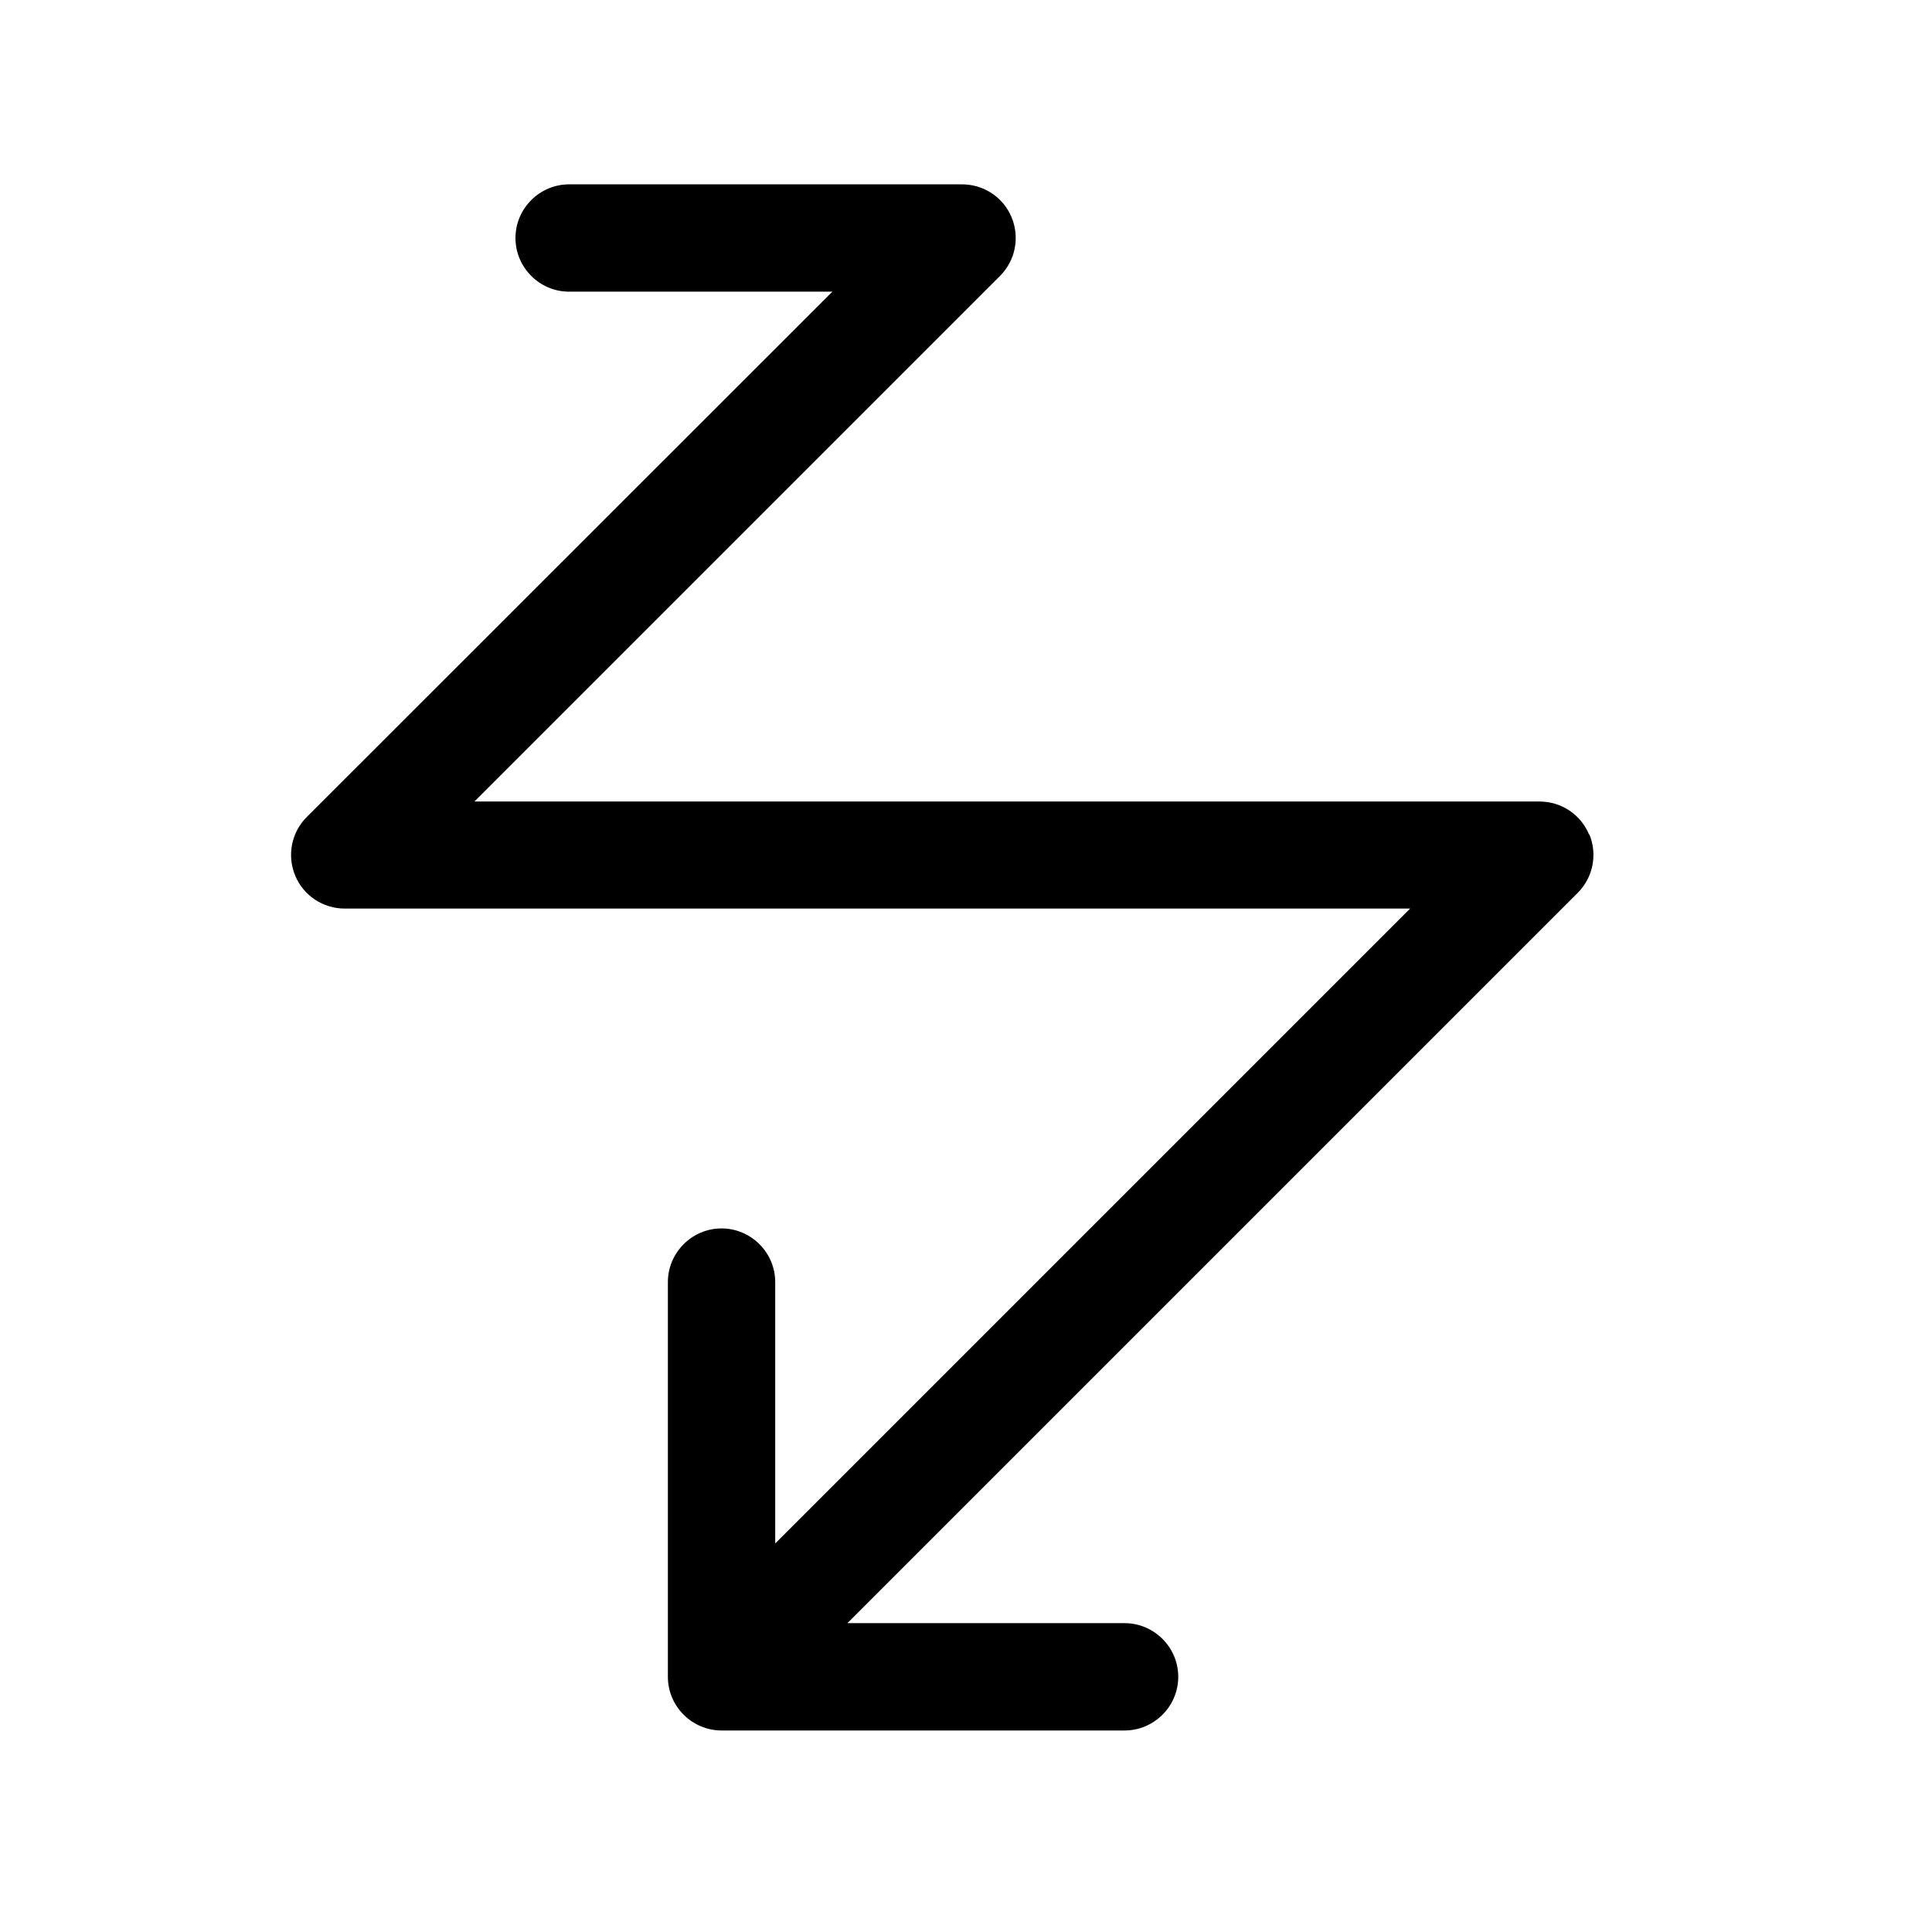
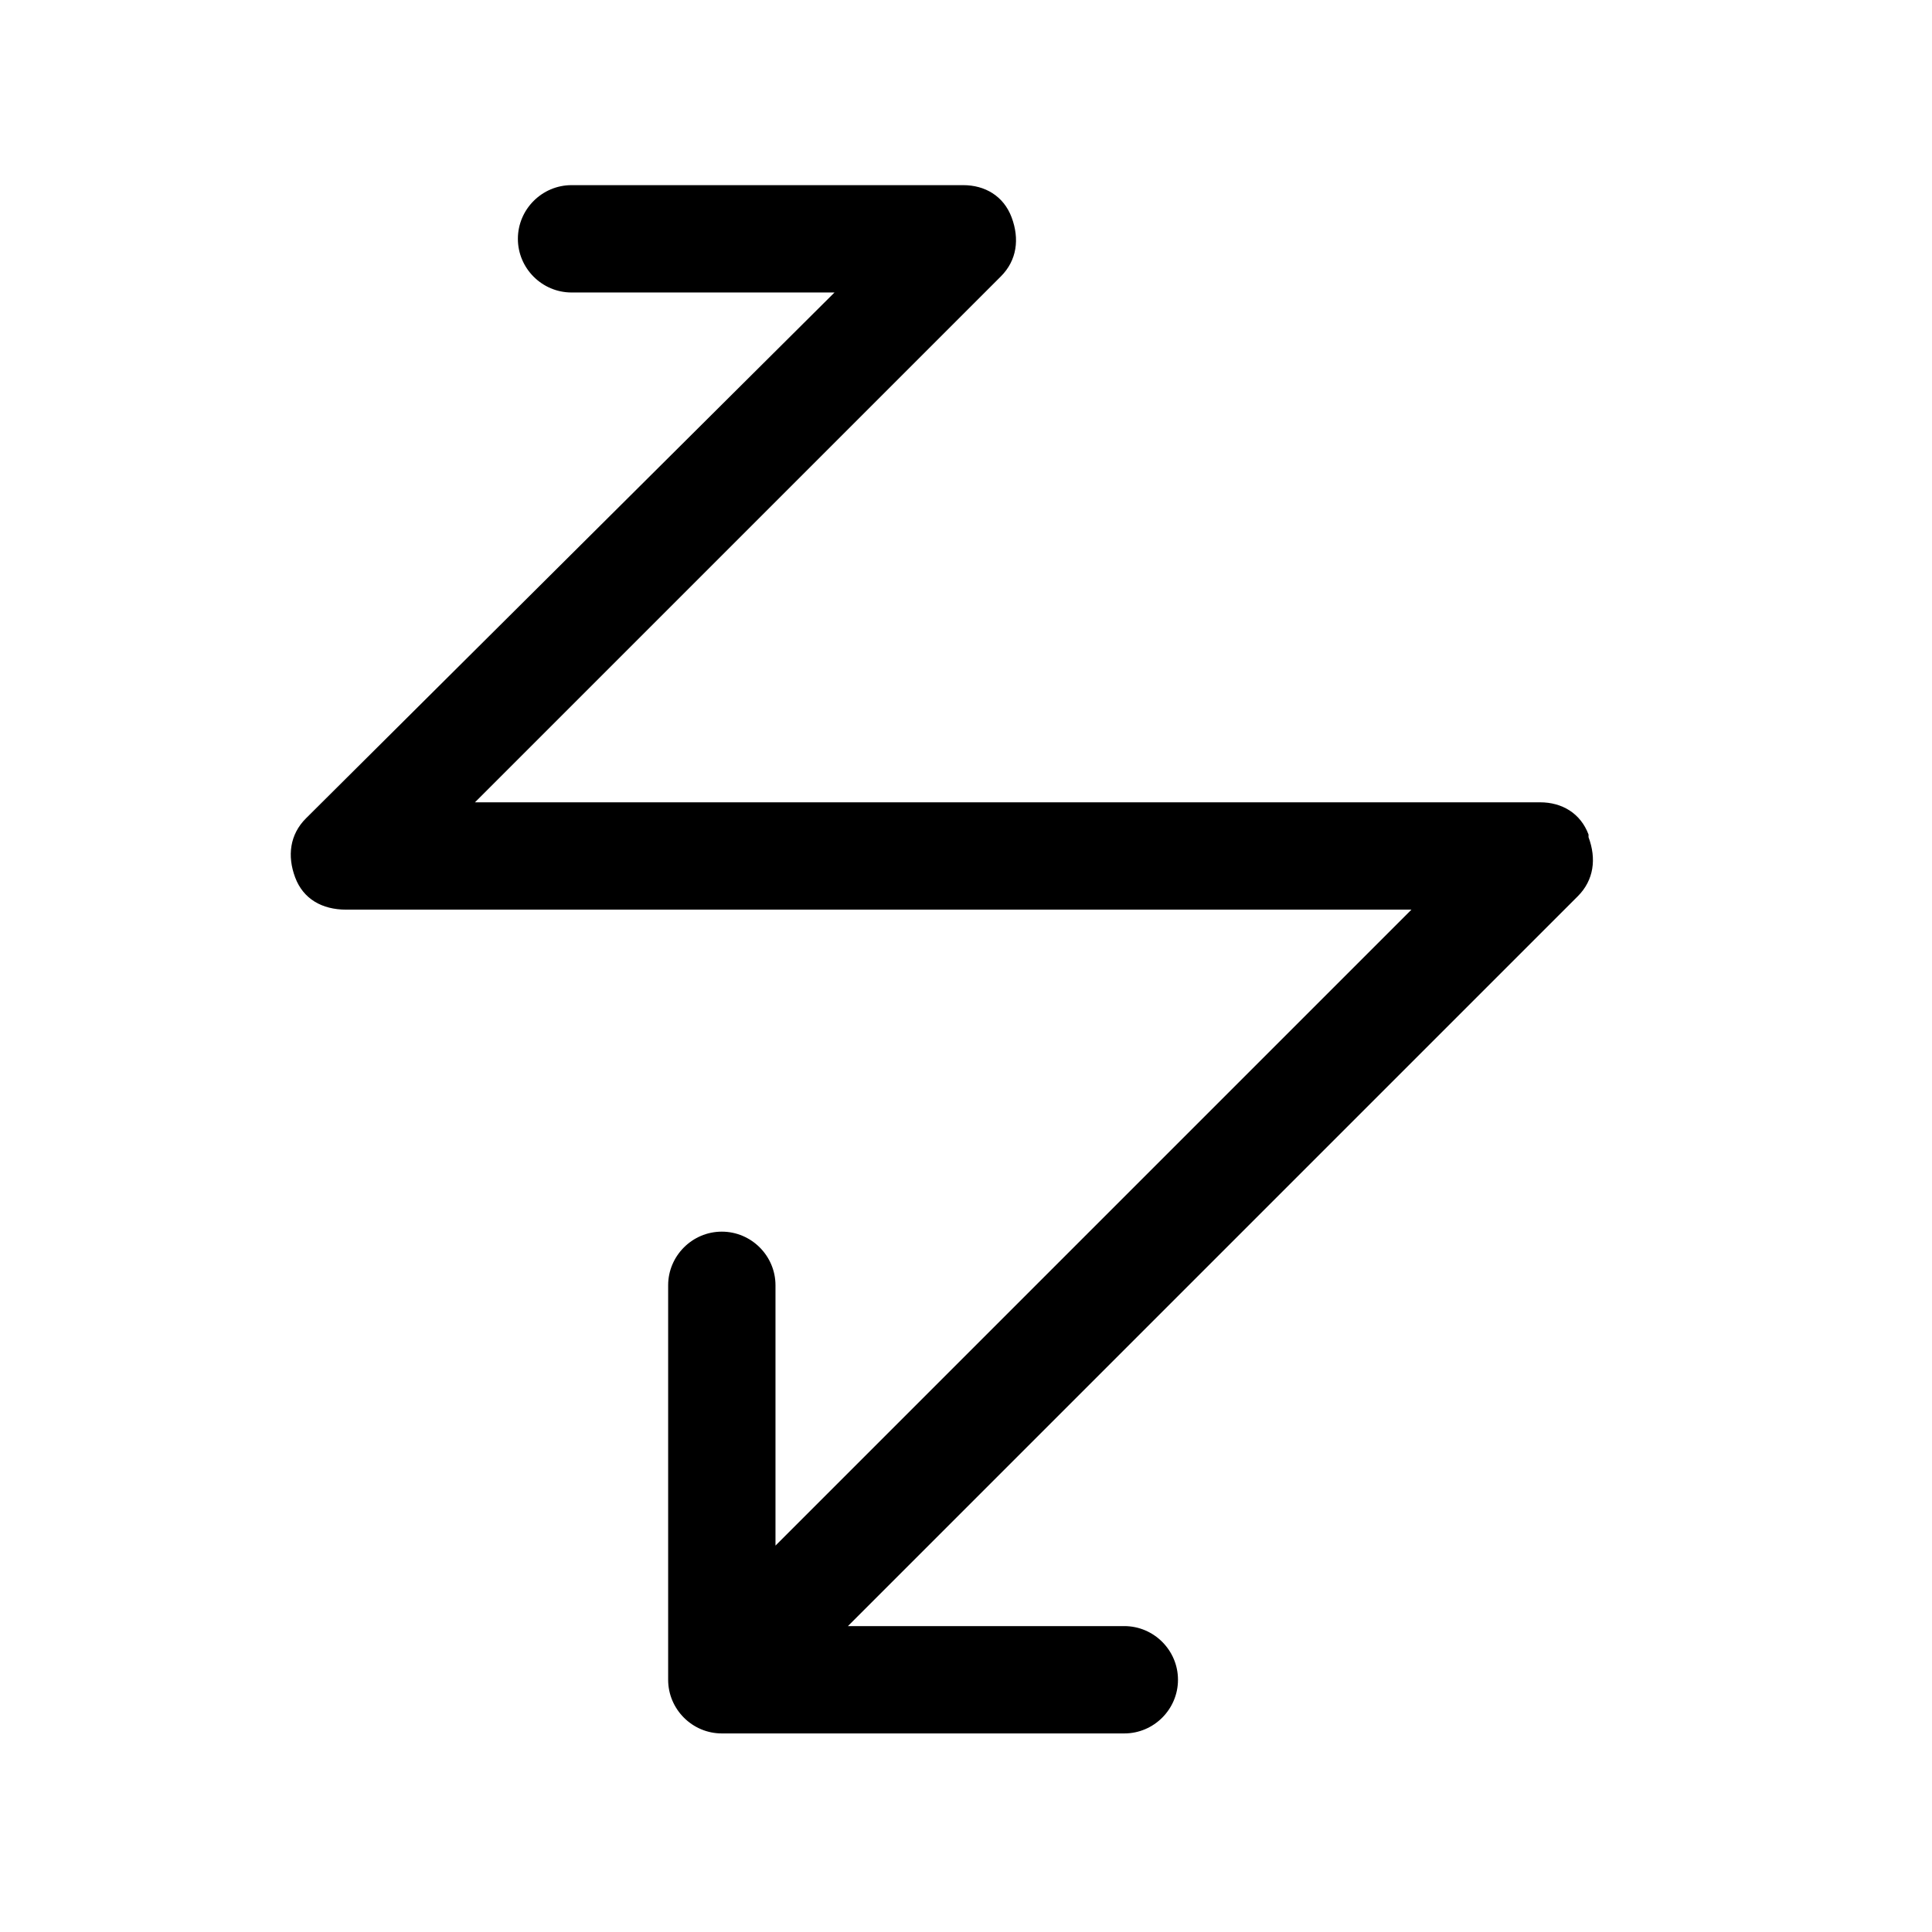
- <svg xmlns="http://www.w3.org/2000/svg" viewBox="0 0 72 72">
-   <defs>
-     <style>
-       .cls-1 {
-         fill: none;
-       }
-     </style>
-   </defs>
-   <g id="SVG_icons" data-name="SVG icons">
-     <path d="M59.22,31.1c-.31-.75-1.04-1.23-1.85-1.23H17.68l19.59-19.59c.57-.57.74-1.43.43-2.18-.31-.75-1.04-1.23-1.85-1.23h-14.64c-1.1,0-2,.9-2,2s.9,2,2,2h9.81L11.43,30.45c-.57.57-.74,1.43-.43,2.18.31.75,1.04,1.23,1.85,1.23h39.7l-23.66,23.66v-9.74c0-1.1-.9-2-2-2s-2,.9-2,2v14.71c0,1.1.9,2,2,2h15.02c1.1,0,2-.9,2-2s-.9-2-2-2h-10.33l27.22-27.22c.57-.57.74-1.43.43-2.18Z" />
-   </g>
-   <g id="Rectangles">
-     <rect class="cls-1" x=".36" y=".36" width="71.28" height="71.28" />
+ <svg xmlns="http://www.w3.org/2000/svg" id="Layer_1" version="1.1" viewBox="0 0 72 72">
+   <g id="SVG_icons">
+     <path d="M59.2,31.1c-.3-.8-1-1.2-1.8-1.2H17.7l19.6-19.6c.6-.6.7-1.4.4-2.2s-1-1.2-1.8-1.2h-14.6c-1.1,0-2,.9-2,2s.9,2,2,2h9.8L11.4,30.5c-.6.6-.7,1.4-.4,2.2.3.8,1,1.2,1.9,1.2h39.7l-23.7,23.7v-9.7c0-1.1-.9-2-2-2s-2,.9-2,2v14.7c0,1.1.9,2,2,2h15c1.1,0,2-.9,2-2s-.9-2-2-2h-10.3l27.2-27.2c.6-.6.7-1.4.4-2.2h0Z" />
  </g>
</svg>
